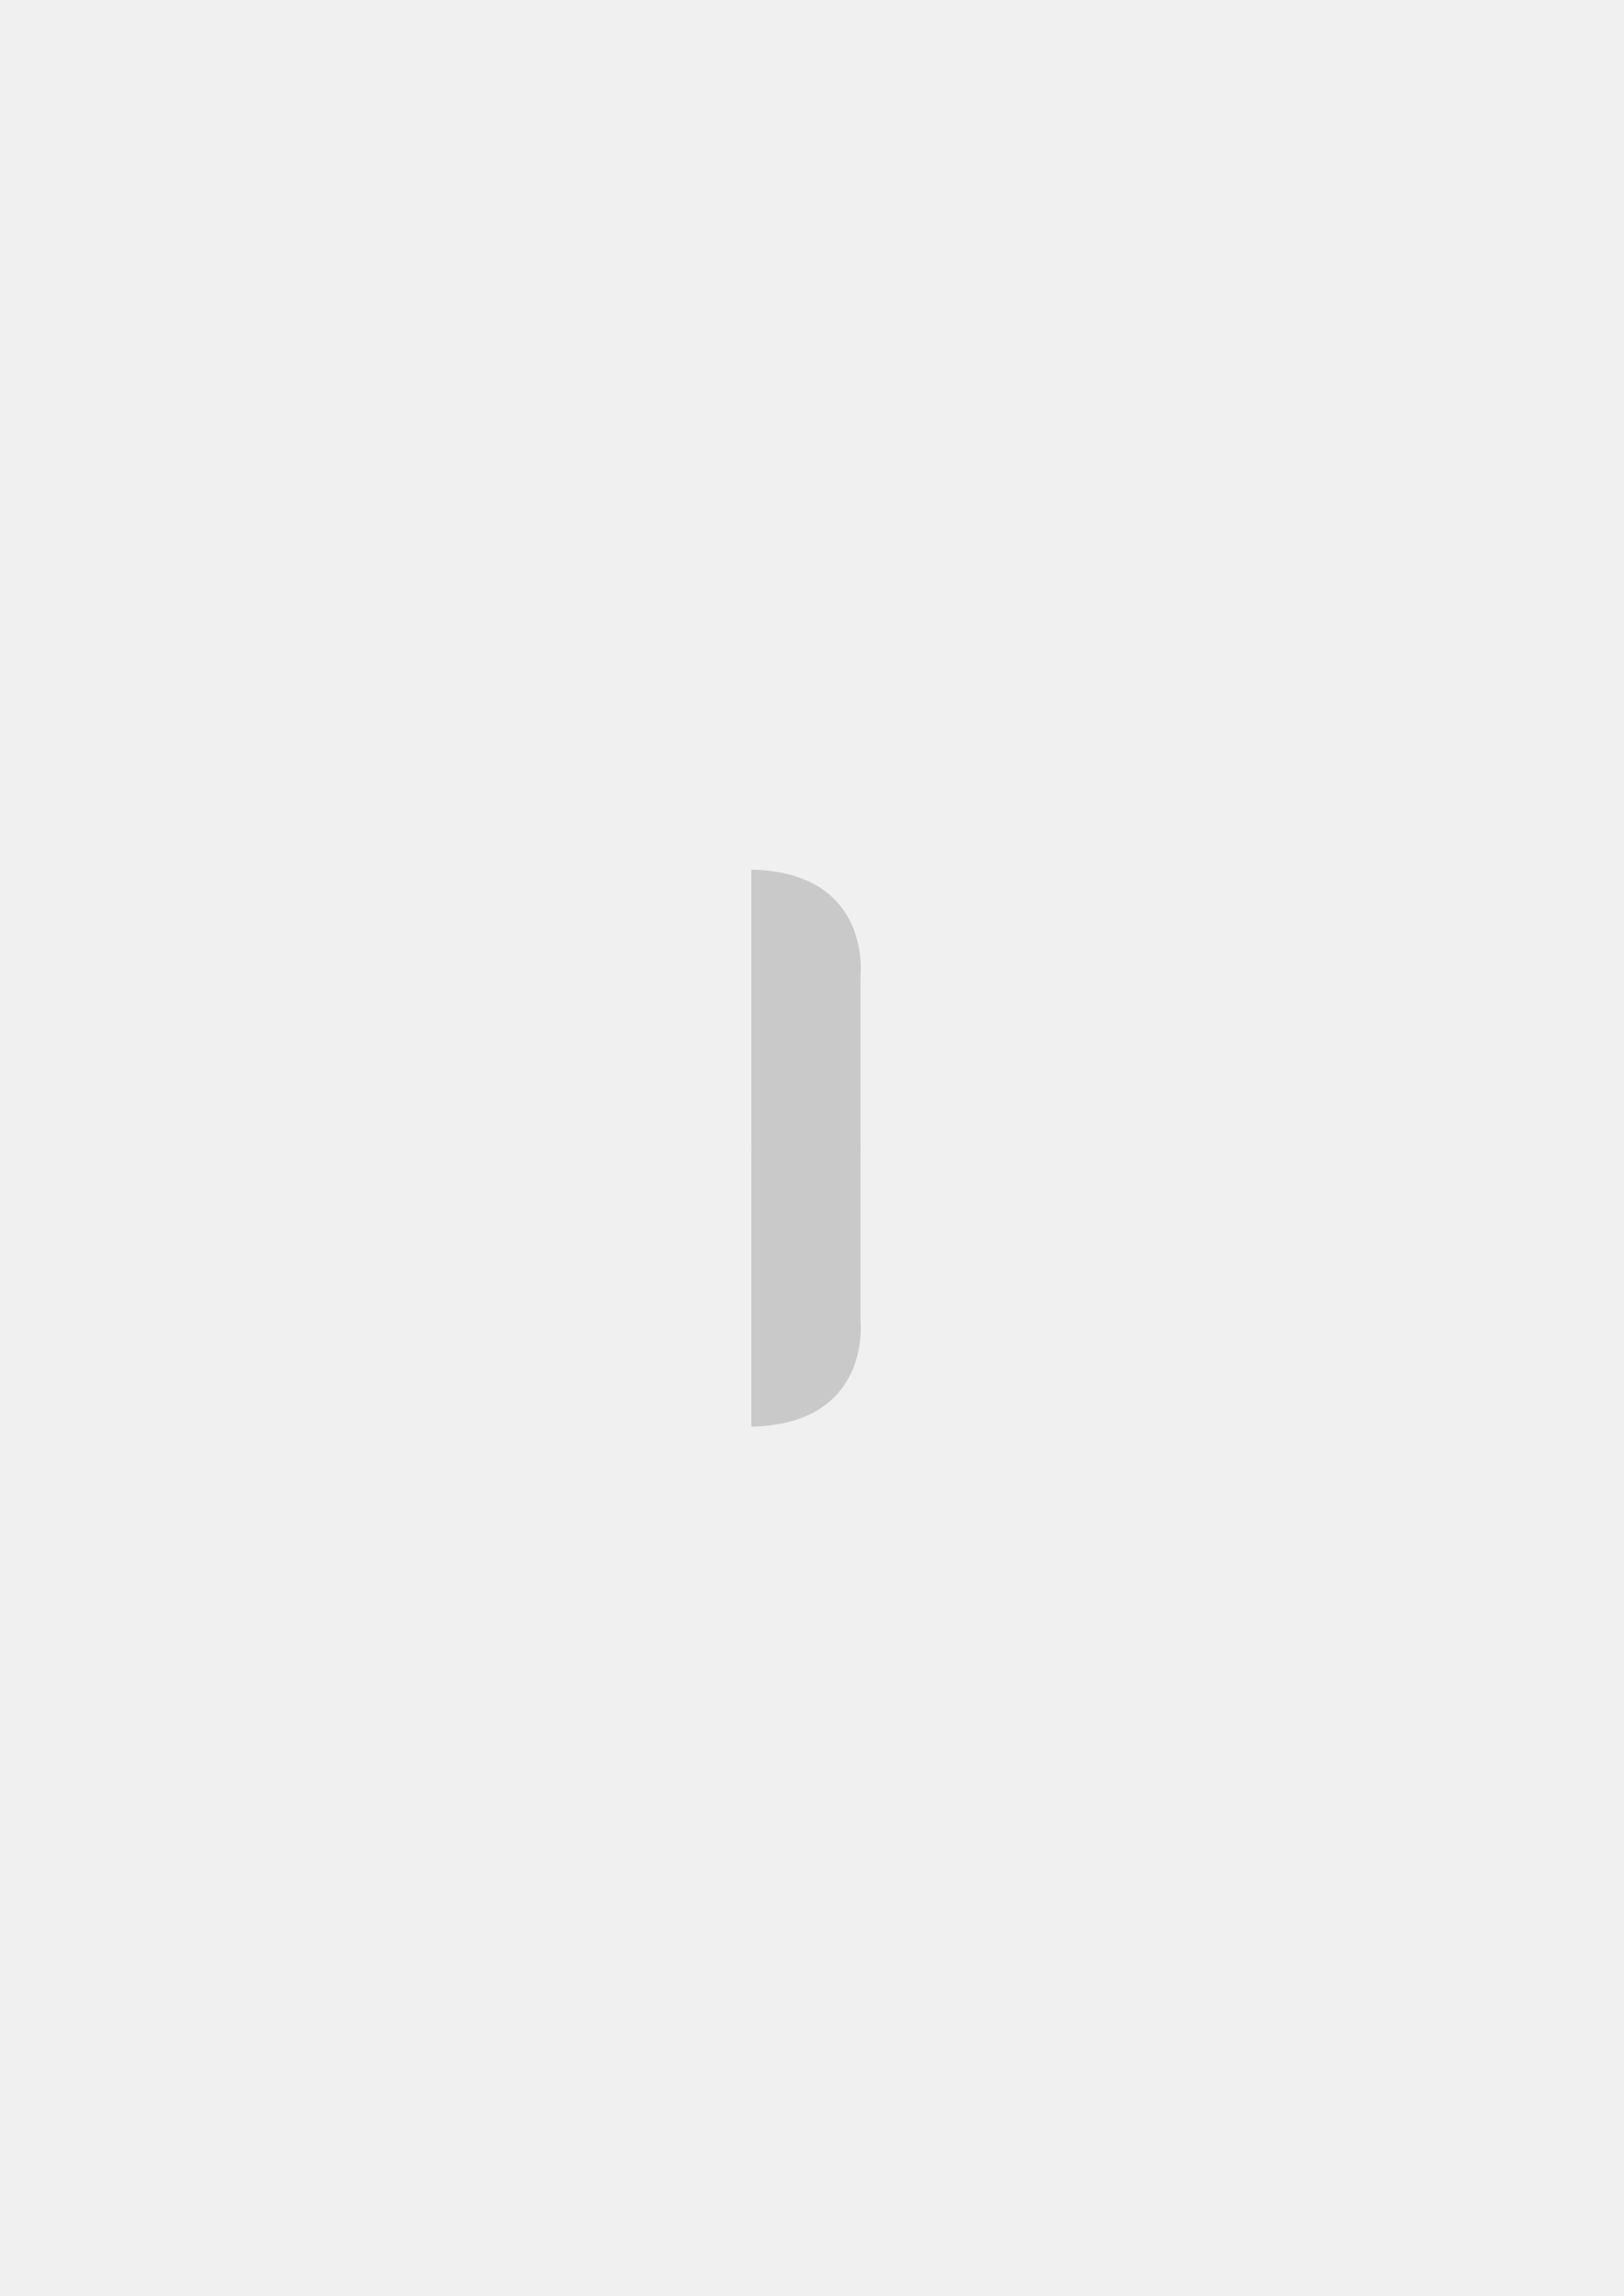
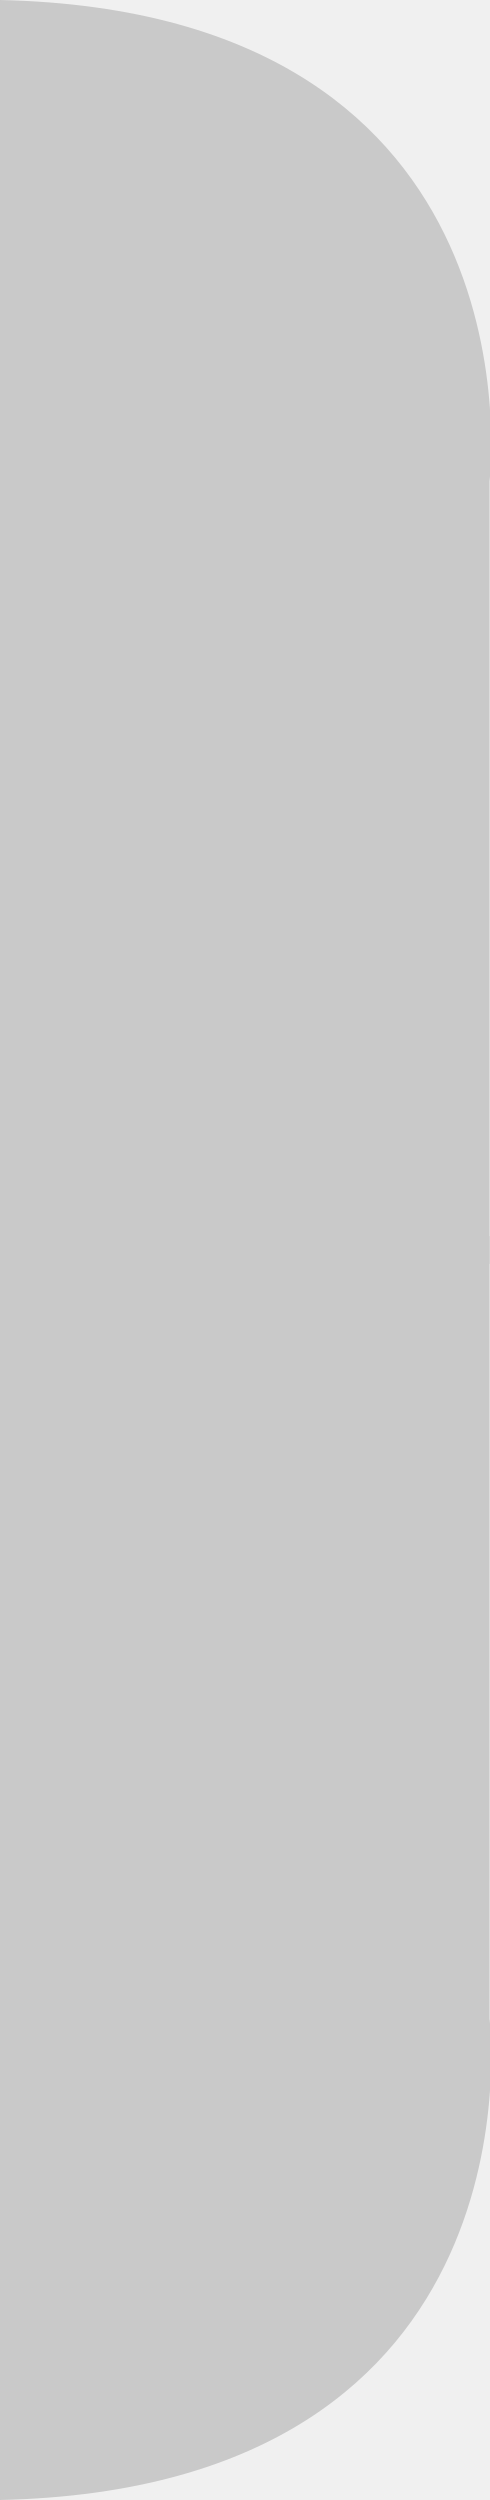
- <svg xmlns="http://www.w3.org/2000/svg" version="1.1" id="Layer_1" x="0px" y="0px" width="595.28px" height="841.89px" viewBox="0 0 595.28 841.89" enable-background="new 0 0 595.28 841.89" xml:space="preserve">
-   <path fill="#C9C9C9" d="M275.453,523.141V419.859h40v63.949C315.453,483.808,320.12,522.141,275.453,523.141z" />
-   <path fill="#C9C9C9" d="M275.453,318.859v103.282h40v-63.949C315.453,358.192,320.12,319.859,275.453,318.859z" />
+ <svg xmlns="http://www.w3.org/2000/svg" version="1.1" x="0px" y="0px" width="40px" height="204.282px" viewBox="0 0 40 204.282" enable-background="new 0 0 40 204.282" xml:space="preserve">
+   <g id="Layer_1">
+     <path fill="#C9C9C9" d="M0,204.282L0,101h40v63.949C40,164.949,44.667,203.282,0,204.282z" />
+     <path fill="#C9C9C9" d="M0,0l0,103.282h40V39.333C40,39.333,44.667,1,0,0z" />
+   </g>
+   <g id="Layer_3" display="none">
+     <path display="inline" fill="#B7B7B7" d="M0.139,204.282l0-103.282h-40v63.949C-39.861,164.949-44.527,203.282,0.139,204.282z" />
+     <path display="inline" fill="#B7B7B7" d="M0.139,0.141l0,103.282h-40V39.474C-39.861,39.474-44.527,1.141,0.139,0.141z" />
+     <rect x="-4.861" y="23.474" display="inline" fill="#050606" width="5.333" height="159.333" />
+   </g>
+   <g id="Layer_2" display="none">
+     <g id="Laag_2" display="inline">
+       <linearGradient id="SVGID_1_" gradientUnits="userSpaceOnUse" x1="-131.843" y1="39.097" x2="-131.843" y2="171.113">
+         <stop offset="0.5" style="stop-color:#00A9A9" />
+         <stop offset="0.5" style="stop-color:#00A39F" />
+       </linearGradient>
+       <path fill="url(#SVGID_1_)" d="M1.267,151.147v-7.01c-3.683-0.444-3.683-6.167,0-6.611v-6.434c-3.683-0.444-3.683-6.167,0-6.611    v-6.655c-10.249-1.154-18.414-10.028-18.414-20.499s8.164-19.39,18.414-20.499V71.37c-3.683-0.444-3.683-6.167,0-6.611v-6.655    c-4.082-0.133-4.082-6.478,0-6.655V45.99c-0.044,0-0.089,0-0.133,0c-4.304,0-4.304-6.655,0-6.655c0.044,0,0.089,0,0.133,0v-1.864    h-266.22v4.792c0.044,0,0.089,0,0.133,0c4.304,0,4.304,6.655,0,6.655c-0.044,0-0.089,0-0.133,0v4.881    c4.082,0.133,4.082,6.478,0,6.655v5.812c3.683,0.444,3.683,6.167,0,6.611v7.188c9.54,1.775,16.949,10.294,16.949,20.277    s-7.41,18.502-16.949,20.277v6.877c3.683,0.444,3.683,6.167,0,6.611v5.812c4.082,0.133,4.082,6.478,0,6.656v6.079    c3.683,0.444,3.683,6.167,0,6.611v11.314H1.267v-12.823C-2.416,157.315-2.416,151.591,1.267,151.147z" />
+       <g>
+         <linearGradient id="SVGID_2_" gradientUnits="userSpaceOnUse" x1="-222.491" y1="70.993" x2="-213.484" y2="70.993">
+           <stop offset="0" style="stop-color:#00A9A9" />
+           <stop offset="1" style="stop-color:#00A39F" />
+         </linearGradient>
+         <path fill="url(#SVGID_2_)" d="M-215.037,69.107c0-0.044,0-0.089,0-0.133c0-0.044,0-0.044,0-0.089     c0-0.133,0.044-0.266,0.133-0.355c0.089-0.089,0.177-0.133,0.311-0.133c0.089,0,0.222,0.044,0.311,0.133     c0.089,0.089,0.133,0.177,0.177,0.355l0.577,2.041c0,0.044,0.044,0.089,0.044,0.133s0,0.089,0,0.133     c0,0.089-0.044,0.177-0.133,0.222c-0.089,0.044-0.177,0.089-0.311,0.089h-7.587v1.109c0,0.399-0.044,0.666-0.089,0.799     s-0.177,0.177-0.399,0.177c-0.177,0-0.311-0.044-0.355-0.133c-0.044-0.089-0.133-0.222-0.133-0.399V68.93     c0-0.177,0.044-0.311,0.133-0.399c0.089-0.089,0.222-0.133,0.355-0.133c0.177,0,0.311,0.044,0.399,0.177     c0.089,0.133,0.089,0.355,0.089,0.799v1.154h6.789L-215.037,69.107z" />
+         <linearGradient id="SVGID_3_" gradientUnits="userSpaceOnUse" x1="-222.668" y1="79.268" x2="-213.44" y2="79.268">
+           <stop offset="0" style="stop-color:#00A9A9" />
+           <stop offset="1" style="stop-color:#00A39F" />
+         </linearGradient>
+         <path fill="url(#SVGID_3_)" d="M-218.276,80.865c-0.311-0.266-0.577-0.532-0.71-0.843c-0.177-0.311-0.222-0.621-0.222-0.976     c0-0.71,0.266-1.331,0.843-1.864c0.577-0.532,1.242-0.754,2.041-0.754c0.843,0,1.553,0.266,2.085,0.754     c0.532,0.488,0.799,1.109,0.799,1.908c0,0.887-0.355,1.642-1.109,2.174s-1.686,0.843-2.884,0.843     c-1.597,0-2.84-0.399-3.816-1.198c-0.932-0.799-1.42-1.908-1.42-3.239c0-0.444,0.044-0.71,0.089-0.843     c0.044-0.133,0.177-0.222,0.355-0.222c0.311,0,0.444,0.266,0.444,0.843c0,0.355,0.044,0.666,0.089,0.887     c0.133,0.71,0.488,1.331,1.109,1.775C-220.006,80.466-219.252,80.732-218.276,80.865z M-216.412,80.688     c0.577,0,1.021-0.133,1.375-0.444c0.355-0.311,0.532-0.71,0.532-1.154s-0.177-0.799-0.488-1.109     c-0.355-0.266-0.799-0.399-1.331-0.399c-0.577,0-1.021,0.133-1.375,0.444c-0.355,0.311-0.532,0.666-0.532,1.109     c0,0.444,0.177,0.799,0.488,1.109C-217.388,80.555-216.945,80.688-216.412,80.688z" />
+         <linearGradient id="SVGID_4_" gradientUnits="userSpaceOnUse" x1="-222.713" y1="87.787" x2="-213.484" y2="87.787">
+           <stop offset="0" style="stop-color:#00A9A9" />
+           <stop offset="1" style="stop-color:#00A39F" />
+         </linearGradient>
+         <path fill="url(#SVGID_4_)" d="M-222.713,87.787c0-0.887,0.399-1.553,1.242-2.085s1.952-0.754,3.372-0.754     c1.42,0,2.529,0.266,3.372,0.754c0.843,0.488,1.242,1.198,1.242,2.085s-0.399,1.553-1.242,2.085     c-0.843,0.532-1.952,0.754-3.372,0.754c-1.42,0-2.529-0.266-3.372-0.754C-222.269,89.34-222.713,88.674-222.713,87.787z      M-214.504,87.787c0-0.532-0.311-0.932-0.932-1.242c-0.621-0.311-1.509-0.444-2.662-0.444c-1.154,0-2.041,0.133-2.662,0.444     c-0.621,0.311-0.932,0.71-0.932,1.242s0.311,0.932,0.932,1.242c0.621,0.311,1.509,0.444,2.662,0.444     c1.154,0,2.041-0.133,2.662-0.444C-214.815,88.763-214.504,88.319-214.504,87.787z" />
+         <linearGradient id="SVGID_5_" gradientUnits="userSpaceOnUse" x1="-222.668" y1="96.306" x2="-213.44" y2="96.306">
+           <stop offset="0" style="stop-color:#00A9A9" />
+           <stop offset="1" style="stop-color:#00A39F" />
+         </linearGradient>
+         <path fill="url(#SVGID_5_)" d="M-218.276,97.903c-0.311-0.266-0.577-0.532-0.71-0.843c-0.177-0.311-0.222-0.621-0.222-0.976     c0-0.71,0.266-1.331,0.843-1.864s1.242-0.754,2.041-0.754c0.843,0,1.553,0.266,2.085,0.754c0.532,0.488,0.799,1.109,0.799,1.908     c0,0.887-0.355,1.642-1.109,2.174c-0.754,0.532-1.686,0.843-2.884,0.843c-1.597,0-2.84-0.399-3.816-1.198     c-0.932-0.799-1.42-1.908-1.42-3.239c0-0.444,0.044-0.71,0.089-0.843s0.177-0.222,0.355-0.222c0.311,0,0.444,0.266,0.444,0.843     c0,0.355,0.044,0.666,0.089,0.887c0.133,0.71,0.488,1.331,1.109,1.775C-220.006,97.504-219.252,97.77-218.276,97.903z      M-216.412,97.77c0.577,0,1.021-0.133,1.375-0.444c0.355-0.311,0.532-0.71,0.532-1.154c0-0.444-0.177-0.799-0.488-1.109     c-0.355-0.266-0.799-0.399-1.331-0.399c-0.577,0-1.021,0.133-1.375,0.444c-0.355,0.311-0.532,0.666-0.532,1.109     c0,0.444,0.177,0.799,0.488,1.109C-217.388,97.593-216.945,97.77-216.412,97.77z" />
+         <linearGradient id="SVGID_6_" gradientUnits="userSpaceOnUse" x1="-222.58" y1="104.581" x2="-213.617" y2="104.581">
+           <stop offset="0" style="stop-color:#00A9A9" />
+           <stop offset="1" style="stop-color:#00A39F" />
+         </linearGradient>
+         <path fill="url(#SVGID_6_)" d="M-222.491,102.429c0-0.266,0.044-0.444,0.133-0.532c0.089-0.089,0.266-0.177,0.444-0.177     c0.311,0,0.843,0.444,1.686,1.331l0.177,0.222c0.133,0.133,0.311,0.311,0.532,0.577c1.509,1.597,2.618,2.396,3.283,2.396     c0.488,0,0.887-0.133,1.198-0.444c0.311-0.266,0.444-0.666,0.444-1.109c0-0.311-0.044-0.577-0.177-0.843     c-0.133-0.266-0.266-0.488-0.488-0.621c-0.044-0.044-0.089-0.089-0.177-0.133c-0.311-0.177-0.444-0.355-0.444-0.577     c0-0.177,0.044-0.266,0.133-0.355c0.089-0.089,0.311-0.089,0.577-0.089c0.177,0,0.266,0,0.355,0.044s0.177,0.089,0.266,0.177     c0.266,0.311,0.532,0.666,0.666,1.109c0.177,0.444,0.266,0.887,0.266,1.331c0,0.754-0.266,1.42-0.754,1.908     c-0.488,0.532-1.109,0.754-1.819,0.754c-0.887,0-2.13-0.799-3.594-2.352c-0.355-0.399-0.666-0.71-0.887-0.932l-0.799-0.843v3.15     c0.177,0,0.355,0.089,0.444,0.177c0.089,0.089,0.177,0.222,0.177,0.355s-0.044,0.266-0.133,0.355     c-0.089,0.089-0.222,0.133-0.399,0.133c0,0-0.044,0-0.089,0c-0.044,0-0.044,0-0.089,0l-0.532-0.044     c-0.133,0-0.266-0.044-0.355-0.133s-0.133-0.177-0.133-0.266v-4.57H-222.491z" />
+         <linearGradient id="SVGID_7_" gradientUnits="userSpaceOnUse" x1="-222.713" y1="113.344" x2="-213.484" y2="113.344">
+           <stop offset="0" style="stop-color:#00A9A9" />
+           <stop offset="1" style="stop-color:#00A39F" />
+         </linearGradient>
+         <path fill="url(#SVGID_7_)" d="M-222.713,113.344c0-0.887,0.399-1.553,1.242-2.085c0.843-0.532,1.952-0.754,3.372-0.754     c1.42,0,2.529,0.266,3.372,0.754c0.843,0.488,1.242,1.198,1.242,2.085c0,0.887-0.399,1.553-1.242,2.085     c-0.843,0.532-1.952,0.754-3.372,0.754c-1.42,0-2.529-0.266-3.372-0.754C-222.269,114.941-222.713,114.231-222.713,113.344z      M-214.504,113.344c0-0.532-0.311-0.932-0.932-1.242c-0.621-0.311-1.509-0.444-2.662-0.444c-1.154,0-2.041,0.133-2.662,0.444     c-0.621,0.311-0.932,0.71-0.932,1.242c0,0.532,0.311,0.932,0.932,1.242c0.621,0.311,1.509,0.444,2.662,0.444     c1.154,0,2.041-0.133,2.662-0.444C-214.815,114.32-214.504,113.921-214.504,113.344z" />
+         <linearGradient id="SVGID_8_" gradientUnits="userSpaceOnUse" x1="-222.491" y1="122.085" x2="-213.484" y2="122.085">
+           <stop offset="0" style="stop-color:#00A9A9" />
+           <stop offset="1" style="stop-color:#00A39F" />
+         </linearGradient>
+         <path fill="url(#SVGID_8_)" d="M-215.037,120.221c0-0.044,0-0.089,0-0.133s0-0.044,0-0.089c0-0.133,0.044-0.266,0.133-0.355     c0.089-0.089,0.177-0.133,0.311-0.133c0.089,0,0.222,0.044,0.311,0.133c0.089,0.089,0.133,0.177,0.177,0.355l0.577,2.041     c0,0.044,0.044,0.089,0.044,0.133s0,0.089,0,0.133c0,0.089-0.044,0.177-0.133,0.222c-0.089,0.044-0.177,0.089-0.311,0.089h-7.587     v1.109c0,0.399-0.044,0.666-0.089,0.799c-0.044,0.133-0.177,0.177-0.399,0.177c-0.177,0-0.311-0.044-0.355-0.133     c-0.044-0.089-0.133-0.222-0.133-0.399v-4.171c0-0.177,0.044-0.311,0.133-0.399c0.089-0.089,0.222-0.133,0.355-0.133     c0.177,0,0.311,0.044,0.399,0.177c0.089,0.133,0.089,0.355,0.089,0.799v1.154h6.789L-215.037,120.221z" />
+         <linearGradient id="SVGID_9_" gradientUnits="userSpaceOnUse" x1="-222.491" y1="130.626" x2="-213.484" y2="130.626">
+           <stop offset="0" style="stop-color:#00A9A9" />
+           <stop offset="1" style="stop-color:#00A39F" />
+         </linearGradient>
+         <path fill="url(#SVGID_9_)" d="M-215.037,128.74c0-0.044,0-0.089,0-0.133s0-0.044,0-0.089c0-0.133,0.044-0.266,0.133-0.355     c0.089-0.089,0.177-0.133,0.311-0.133c0.089,0,0.222,0.044,0.311,0.133c0.089,0.089,0.133,0.177,0.177,0.355l0.577,2.041     c0,0.044,0.044,0.089,0.044,0.133s0,0.089,0,0.133c0,0.089-0.044,0.177-0.133,0.222c-0.089,0.044-0.177,0.089-0.311,0.089h-7.587     v1.109c0,0.399-0.044,0.666-0.089,0.799c-0.044,0.133-0.177,0.177-0.399,0.177c-0.177,0-0.311-0.044-0.355-0.133     c-0.044-0.089-0.133-0.222-0.133-0.399v-4.126c0-0.177,0.044-0.311,0.133-0.399c0.089-0.089,0.222-0.133,0.355-0.133     c0.177,0,0.311,0.044,0.399,0.177s0.089,0.355,0.089,0.799v1.154h6.789L-215.037,128.74z" />
+       </g>
+       <g>
+         <linearGradient id="SVGID_10_" gradientUnits="userSpaceOnUse" x1="-50.069" y1="130.182" x2="-41.151" y2="130.182">
+           <stop offset="0" style="stop-color:#00A9A9" />
+           <stop offset="1" style="stop-color:#00A39F" />
+         </linearGradient>
+         <path fill="url(#SVGID_10_)" d="M-48.516,132.068c0,0.044,0,0.089,0,0.133s0,0.044,0,0.089c0,0.133-0.044,0.266-0.133,0.355     c-0.089,0.089-0.177,0.133-0.311,0.133c-0.089,0-0.222-0.044-0.311-0.133c-0.089-0.089-0.133-0.177-0.177-0.355l-0.577-2.041     c0-0.044-0.044-0.089-0.044-0.133s0-0.089,0-0.133c0-0.089,0.044-0.177,0.133-0.222c0.089-0.044,0.177-0.089,0.311-0.089h7.499     v-1.109c0-0.399,0.044-0.666,0.089-0.799c0.089-0.089,0.177-0.177,0.399-0.177c0.177,0,0.311,0.044,0.355,0.133     c0.044,0.089,0.133,0.222,0.133,0.399v4.126c0,0.177-0.044,0.311-0.133,0.399c-0.089,0.089-0.222,0.133-0.355,0.133     c-0.177,0-0.311-0.044-0.399-0.177c-0.089-0.089-0.089-0.355-0.089-0.799v-1.154h-6.789L-48.516,132.068z" />
+         <linearGradient id="SVGID_11_" gradientUnits="userSpaceOnUse" x1="-50.069" y1="121.907" x2="-40.84" y2="121.907">
+           <stop offset="0" style="stop-color:#00A9A9" />
+           <stop offset="1" style="stop-color:#00A39F" />
+         </linearGradient>
+         <path fill="url(#SVGID_11_)" d="M-45.233,120.31c0.311,0.266,0.577,0.532,0.71,0.843c0.177,0.311,0.222,0.621,0.222,0.976     c0,0.71-0.266,1.331-0.843,1.864c-0.532,0.532-1.242,0.754-2.041,0.754c-0.843,0-1.553-0.266-2.085-0.754     c-0.532-0.488-0.799-1.109-0.799-1.908c0-0.887,0.355-1.642,1.109-2.174c0.71-0.577,1.686-0.843,2.884-0.843     c1.597,0,2.84,0.399,3.816,1.198c0.932,0.799,1.42,1.908,1.42,3.239c0,0.444-0.044,0.71-0.089,0.843     c-0.044,0.133-0.177,0.222-0.355,0.222c-0.311,0-0.444-0.266-0.444-0.843c0-0.355-0.044-0.666-0.089-0.887     c-0.133-0.71-0.488-1.331-1.109-1.775C-43.502,120.709-44.301,120.443-45.233,120.31z M-47.096,120.443     c-0.577,0-1.021,0.133-1.375,0.444c-0.355,0.311-0.532,0.71-0.532,1.154s0.177,0.799,0.488,1.109     c0.355,0.266,0.799,0.399,1.331,0.399c0.577,0,1.021-0.133,1.375-0.444c0.355-0.311,0.532-0.666,0.532-1.109     s-0.177-0.799-0.488-1.109C-46.165,120.621-46.608,120.443-47.096,120.443z" />
+         <linearGradient id="SVGID_12_" gradientUnits="userSpaceOnUse" x1="-50.069" y1="113.388" x2="-40.84" y2="113.388">
+           <stop offset="0" style="stop-color:#00A9A9" />
+           <stop offset="1" style="stop-color:#00A39F" />
+         </linearGradient>
+         <path fill="url(#SVGID_12_)" d="M-40.84,113.388c0,0.887-0.399,1.553-1.242,2.085c-0.843,0.532-1.952,0.754-3.372,0.754     s-2.529-0.266-3.372-0.754c-0.843-0.488-1.242-1.198-1.242-2.085c0-0.887,0.399-1.553,1.242-2.085     c0.843-0.532,1.952-0.754,3.372-0.754s2.529,0.266,3.372,0.754C-41.24,111.791-40.84,112.501-40.84,113.388z M-49.049,113.388     c0,0.532,0.311,0.932,0.932,1.242c0.621,0.311,1.509,0.444,2.662,0.444c1.154,0,2.041-0.133,2.662-0.444     c0.621-0.311,0.932-0.71,0.932-1.242c0-0.532-0.311-0.932-0.932-1.242c-0.621-0.311-1.509-0.444-2.662-0.444     c-1.154,0-2.041,0.133-2.662,0.444C-48.738,112.412-49.049,112.856-49.049,113.388z" />
+         <linearGradient id="SVGID_13_" gradientUnits="userSpaceOnUse" x1="-49.892" y1="104.869" x2="-40.752" y2="104.869">
+           <stop offset="0" style="stop-color:#00A9A9" />
+           <stop offset="1" style="stop-color:#00A39F" />
+         </linearGradient>
+         <path fill="url(#SVGID_13_)" d="M-45.588,106.511c-0.311-0.266-0.577-0.532-0.71-0.843c-0.177-0.311-0.222-0.621-0.222-1.021     c0-0.71,0.266-1.331,0.843-1.864c0.532-0.532,1.242-0.754,2.041-0.754c0.843,0,1.553,0.266,2.085,0.754     c0.532,0.488,0.799,1.109,0.799,1.908c0,0.932-0.355,1.642-1.065,2.174s-1.686,0.843-2.884,0.843     c-1.553,0-2.84-0.399-3.771-1.198c-0.976-0.799-1.42-1.864-1.42-3.195c0-0.444,0.044-0.754,0.089-0.887     c0.044-0.133,0.177-0.222,0.355-0.222c0.311,0,0.444,0.266,0.444,0.799c0,0.355,0.044,0.666,0.089,0.887     c0.133,0.71,0.488,1.331,1.109,1.775C-47.185,106.112-46.564,106.378-45.588,106.511z M-43.769,106.334     c0.577,0,1.021-0.133,1.375-0.444c0.355-0.311,0.532-0.666,0.532-1.154c0-0.444-0.177-0.799-0.488-1.109     c-0.355-0.266-0.799-0.444-1.331-0.444c-0.577,0-1.021,0.133-1.375,0.444c-0.355,0.311-0.532,0.666-0.532,1.154     c0,0.444,0.177,0.799,0.488,1.109C-44.7,106.2-44.301,106.334-43.769,106.334z" />
+         <linearGradient id="SVGID_14_" gradientUnits="userSpaceOnUse" x1="-49.936" y1="96.572" x2="-40.973" y2="96.572">
+           <stop offset="0" style="stop-color:#00A9A9" />
+           <stop offset="1" style="stop-color:#00A39F" />
+         </linearGradient>
+         <path fill="url(#SVGID_14_)" d="M-41.062,98.746c0,0.266-0.044,0.444-0.133,0.532c-0.089,0.133-0.266,0.177-0.444,0.177     c-0.311,0-0.843-0.444-1.686-1.331l-0.177-0.222c-0.133-0.133-0.311-0.311-0.532-0.577c-1.509-1.597-2.618-2.396-3.283-2.396     c-0.488,0-0.887,0.133-1.198,0.444c-0.311,0.266-0.444,0.666-0.444,1.109c0,0.311,0.044,0.577,0.177,0.843     c0.133,0.266,0.266,0.488,0.488,0.621c0.044,0.044,0.089,0.089,0.177,0.133c0.311,0.177,0.444,0.355,0.444,0.577     c0,0.177-0.044,0.266-0.133,0.355c-0.089,0.089-0.311,0.089-0.577,0.089c-0.177,0-0.266,0-0.355-0.044     c-0.089-0.044-0.177-0.089-0.266-0.177c-0.266-0.311-0.532-0.666-0.666-1.109c-0.177-0.444-0.266-0.887-0.266-1.331     c0-0.754,0.266-1.42,0.754-1.908c0.488-0.532,1.109-0.754,1.819-0.754c0.887,0,2.13,0.799,3.594,2.352     c0.355,0.399,0.666,0.71,0.887,0.932l0.799,0.843v-3.195c-0.177,0-0.355-0.089-0.444-0.177s-0.177-0.222-0.177-0.355     s0.044-0.266,0.133-0.355c0.089-0.089,0.222-0.133,0.399-0.133c0,0,0.044,0,0.089,0c0.044,0,0.044,0,0.089,0l0.532,0.044     c0.133,0,0.266,0.044,0.355,0.133c0.089,0.089,0.133,0.177,0.133,0.266v4.614H-41.062z" />
+         <linearGradient id="SVGID_15_" gradientUnits="userSpaceOnUse" x1="-50.069" y1="87.787" x2="-40.84" y2="87.787">
+           <stop offset="0" style="stop-color:#00A9A9" />
+           <stop offset="1" style="stop-color:#00A39F" />
+         </linearGradient>
+         <path fill="url(#SVGID_15_)" d="M-40.84,87.787c0,0.887-0.399,1.553-1.242,2.085c-0.843,0.532-1.952,0.754-3.372,0.754     s-2.529-0.266-3.372-0.754c-0.843-0.488-1.242-1.198-1.242-2.085s0.399-1.553,1.242-2.085c0.843-0.532,1.952-0.754,3.372-0.754     s2.529,0.266,3.372,0.754C-41.24,86.19-40.84,86.944-40.84,87.787z M-49.049,87.787c0,0.532,0.311,0.932,0.932,1.242     s1.509,0.444,2.662,0.444c1.154,0,2.041-0.133,2.662-0.444c0.621-0.311,0.932-0.71,0.932-1.242s-0.311-0.932-0.932-1.242     c-0.621-0.311-1.509-0.444-2.662-0.444c-1.154,0-2.041,0.133-2.662,0.444C-48.738,86.855-49.049,87.254-49.049,87.787z" />
+         <linearGradient id="SVGID_16_" gradientUnits="userSpaceOnUse" x1="-50.069" y1="79.068" x2="-41.151" y2="79.068">
+           <stop offset="0" style="stop-color:#00A9A9" />
+           <stop offset="1" style="stop-color:#00A39F" />
+         </linearGradient>
+         <path fill="url(#SVGID_16_)" d="M-48.516,80.954c0,0.044,0,0.089,0,0.133c0,0.044,0,0.044,0,0.089     c0,0.133-0.044,0.266-0.133,0.355c-0.089,0.089-0.177,0.133-0.311,0.133c-0.089,0-0.222-0.044-0.311-0.133     c-0.089-0.089-0.133-0.177-0.177-0.355l-0.577-2.041c0-0.044-0.044-0.089-0.044-0.133s0-0.089,0-0.133     c0-0.089,0.044-0.177,0.133-0.222c0.089-0.044,0.177-0.089,0.311-0.089h7.499v-1.109c0-0.399,0.044-0.666,0.089-0.799     c0.089-0.089,0.177-0.177,0.399-0.177c0.177,0,0.311,0.044,0.355,0.133c0.044,0.089,0.133,0.222,0.133,0.399v4.126     c0,0.177-0.044,0.311-0.133,0.399c-0.089,0.089-0.222,0.133-0.355,0.133c-0.177,0-0.311-0.044-0.399-0.177     c-0.089-0.089-0.089-0.355-0.089-0.799v-1.065h-6.789L-48.516,80.954z" />
+         <linearGradient id="SVGID_17_" gradientUnits="userSpaceOnUse" x1="-50.025" y1="70.926" x2="-41.062" y2="70.926">
+           <stop offset="0" style="stop-color:#00A9A9" />
+           <stop offset="1" style="stop-color:#00A39F" />
+         </linearGradient>
+         <path fill="url(#SVGID_17_)" d="M-41.062,70.926c0,0.222-0.044,0.355-0.089,0.444c-0.089,0.089-0.222,0.133-0.399,0.133     c-0.177,0-0.266-0.044-0.355-0.133c-0.089-0.089-0.133-0.222-0.133-0.399v-0.799h-1.154v3.239c0,0.133-0.044,0.222-0.089,0.266     c-0.089,0.044-0.177,0.089-0.311,0.089h-0.488c-0.177,0-0.399-0.089-0.577-0.222C-44.7,73.5-44.745,73.5-44.745,73.5     l-5.014-2.884c-0.133-0.044-0.177-0.133-0.222-0.177s-0.044-0.089-0.044-0.177c0-0.044,0-0.089,0-0.133v-0.044l0.089-0.71     c0-0.044,0.044-0.133,0.089-0.177c0.044-0.044,0.133-0.044,0.266-0.044h5.28v-0.355c0-0.089-0.044-0.177-0.133-0.222     c-0.089-0.044-0.133-0.133-0.133-0.177c0-0.089,0.044-0.177,0.089-0.222c0.044-0.044,0.133-0.089,0.266-0.089     c0.044,0,0.089,0,0.133,0c0.044,0,0.089,0,0.089,0.044l0.266,0.044c0.177,0.044,0.266,0.089,0.355,0.133     c0.044,0.044,0.089,0.177,0.089,0.311v0.577h1.154v-0.222c0-0.311,0.044-0.488,0.089-0.621c0.089-0.089,0.177-0.177,0.355-0.177     c0.177,0,0.311,0.044,0.355,0.133c0.089,0.089,0.133,0.222,0.133,0.399v2.219H-41.062z M-44.257,70.172h-4.703l4.703,2.618     V70.172z" />
+       </g>
+     </g>
+     <g id="Laag_3" display="inline">
+       <path fill="none" stroke="#FFFFFF" stroke-width="3.131" stroke-miterlimit="10" d="M-31.789,145.956    c0,2.928-2.396,5.324-5.324,5.324h-191.235c-2.928,0-5.324-2.396-5.324-5.324v-88.74c0-2.928,2.396-5.324,5.324-5.324h191.235    c2.928,0,5.324,2.396,5.324,5.324V145.956z" />
+       <line fill="none" stroke="#FFFFFF" stroke-width="2.683" stroke-miterlimit="10" x1="-202.835" y1="52.113" x2="-202.835" y2="151.502" />
+       <line fill="none" stroke="#FFFFFF" stroke-width="2.683" stroke-miterlimit="10" x1="-59.964" y1="52.113" x2="-59.964" y2="151.502" />
+       <rect x="-237.953" y="88.971" fill="none" width="214" height="35.5" />
+       <text transform="matrix(1 0 0 1 -179.2143 116.2711)" fill="#FFFFFF" font-family="'BebasNeue'" font-size="39">KERM.IS</text>
+       <line fill="none" stroke="#FFFFFF" stroke-miterlimit="10" x1="-193.738" y1="77.141" x2="-69.453" y2="77.141" />
+       <line fill="none" stroke="#FFFFFF" stroke-miterlimit="10" x1="-193.738" y1="129.141" x2="-69.453" y2="129.141" />
+     </g>
+   </g>
</svg>
